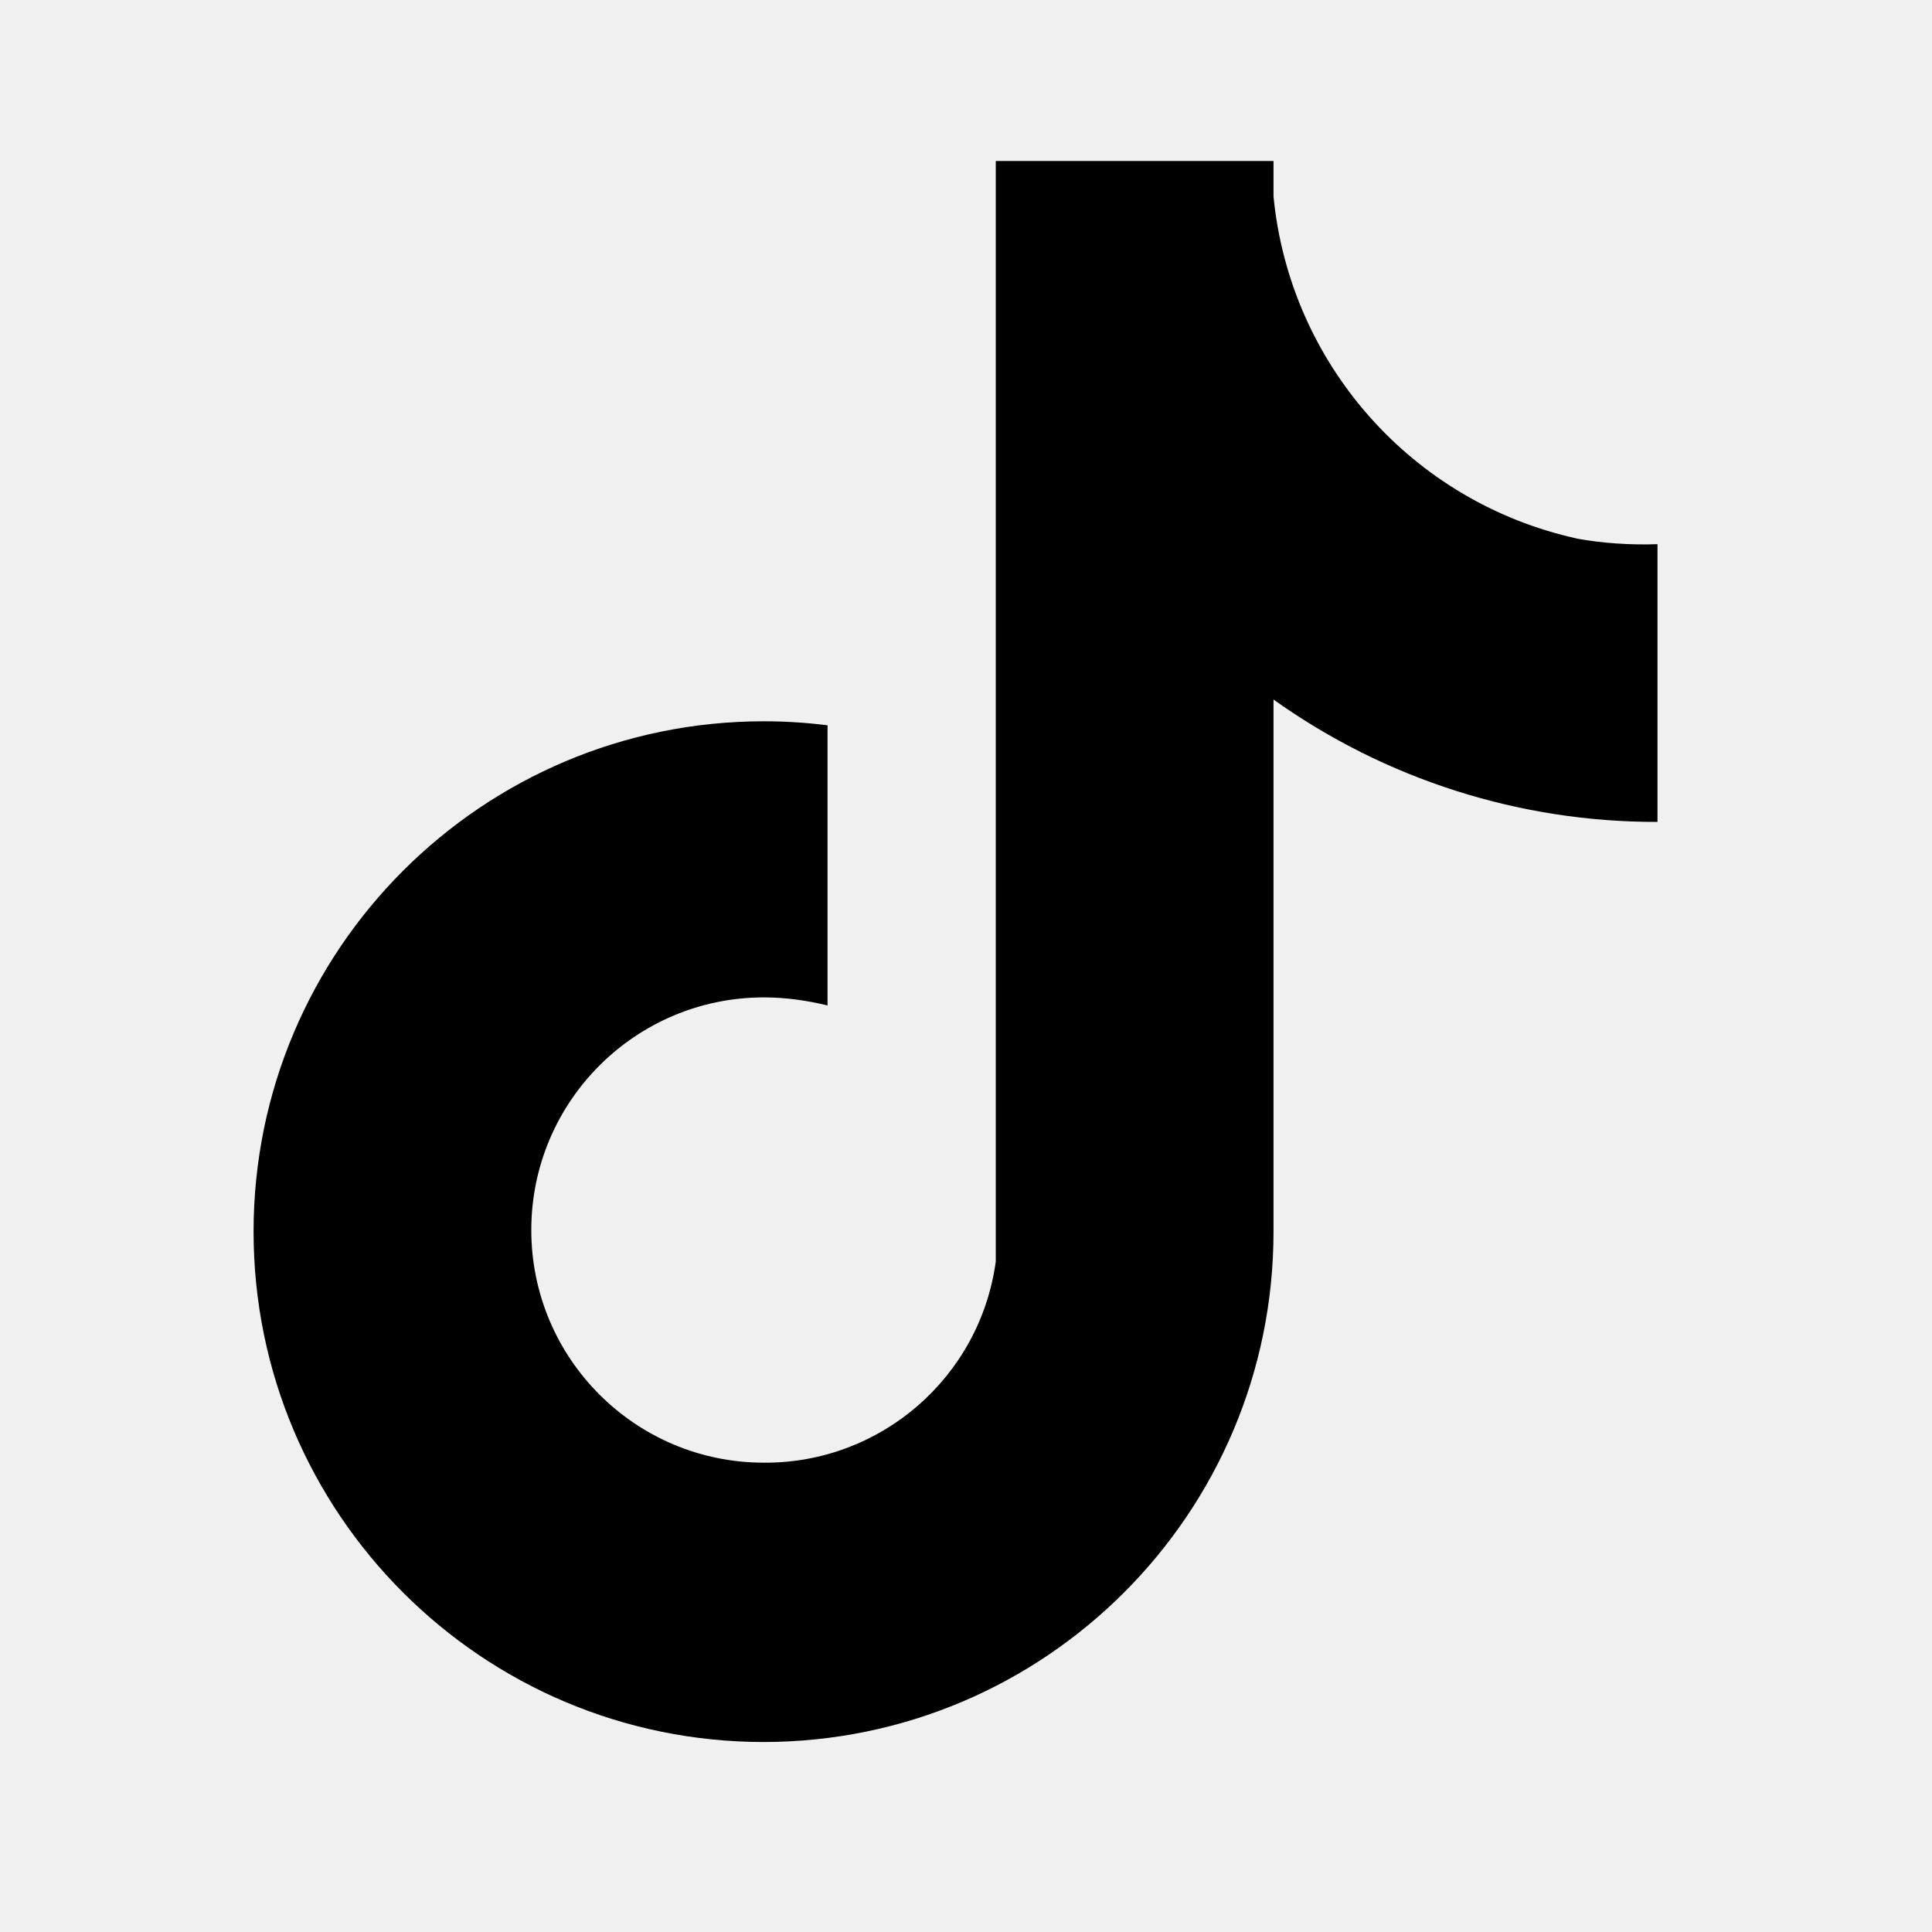
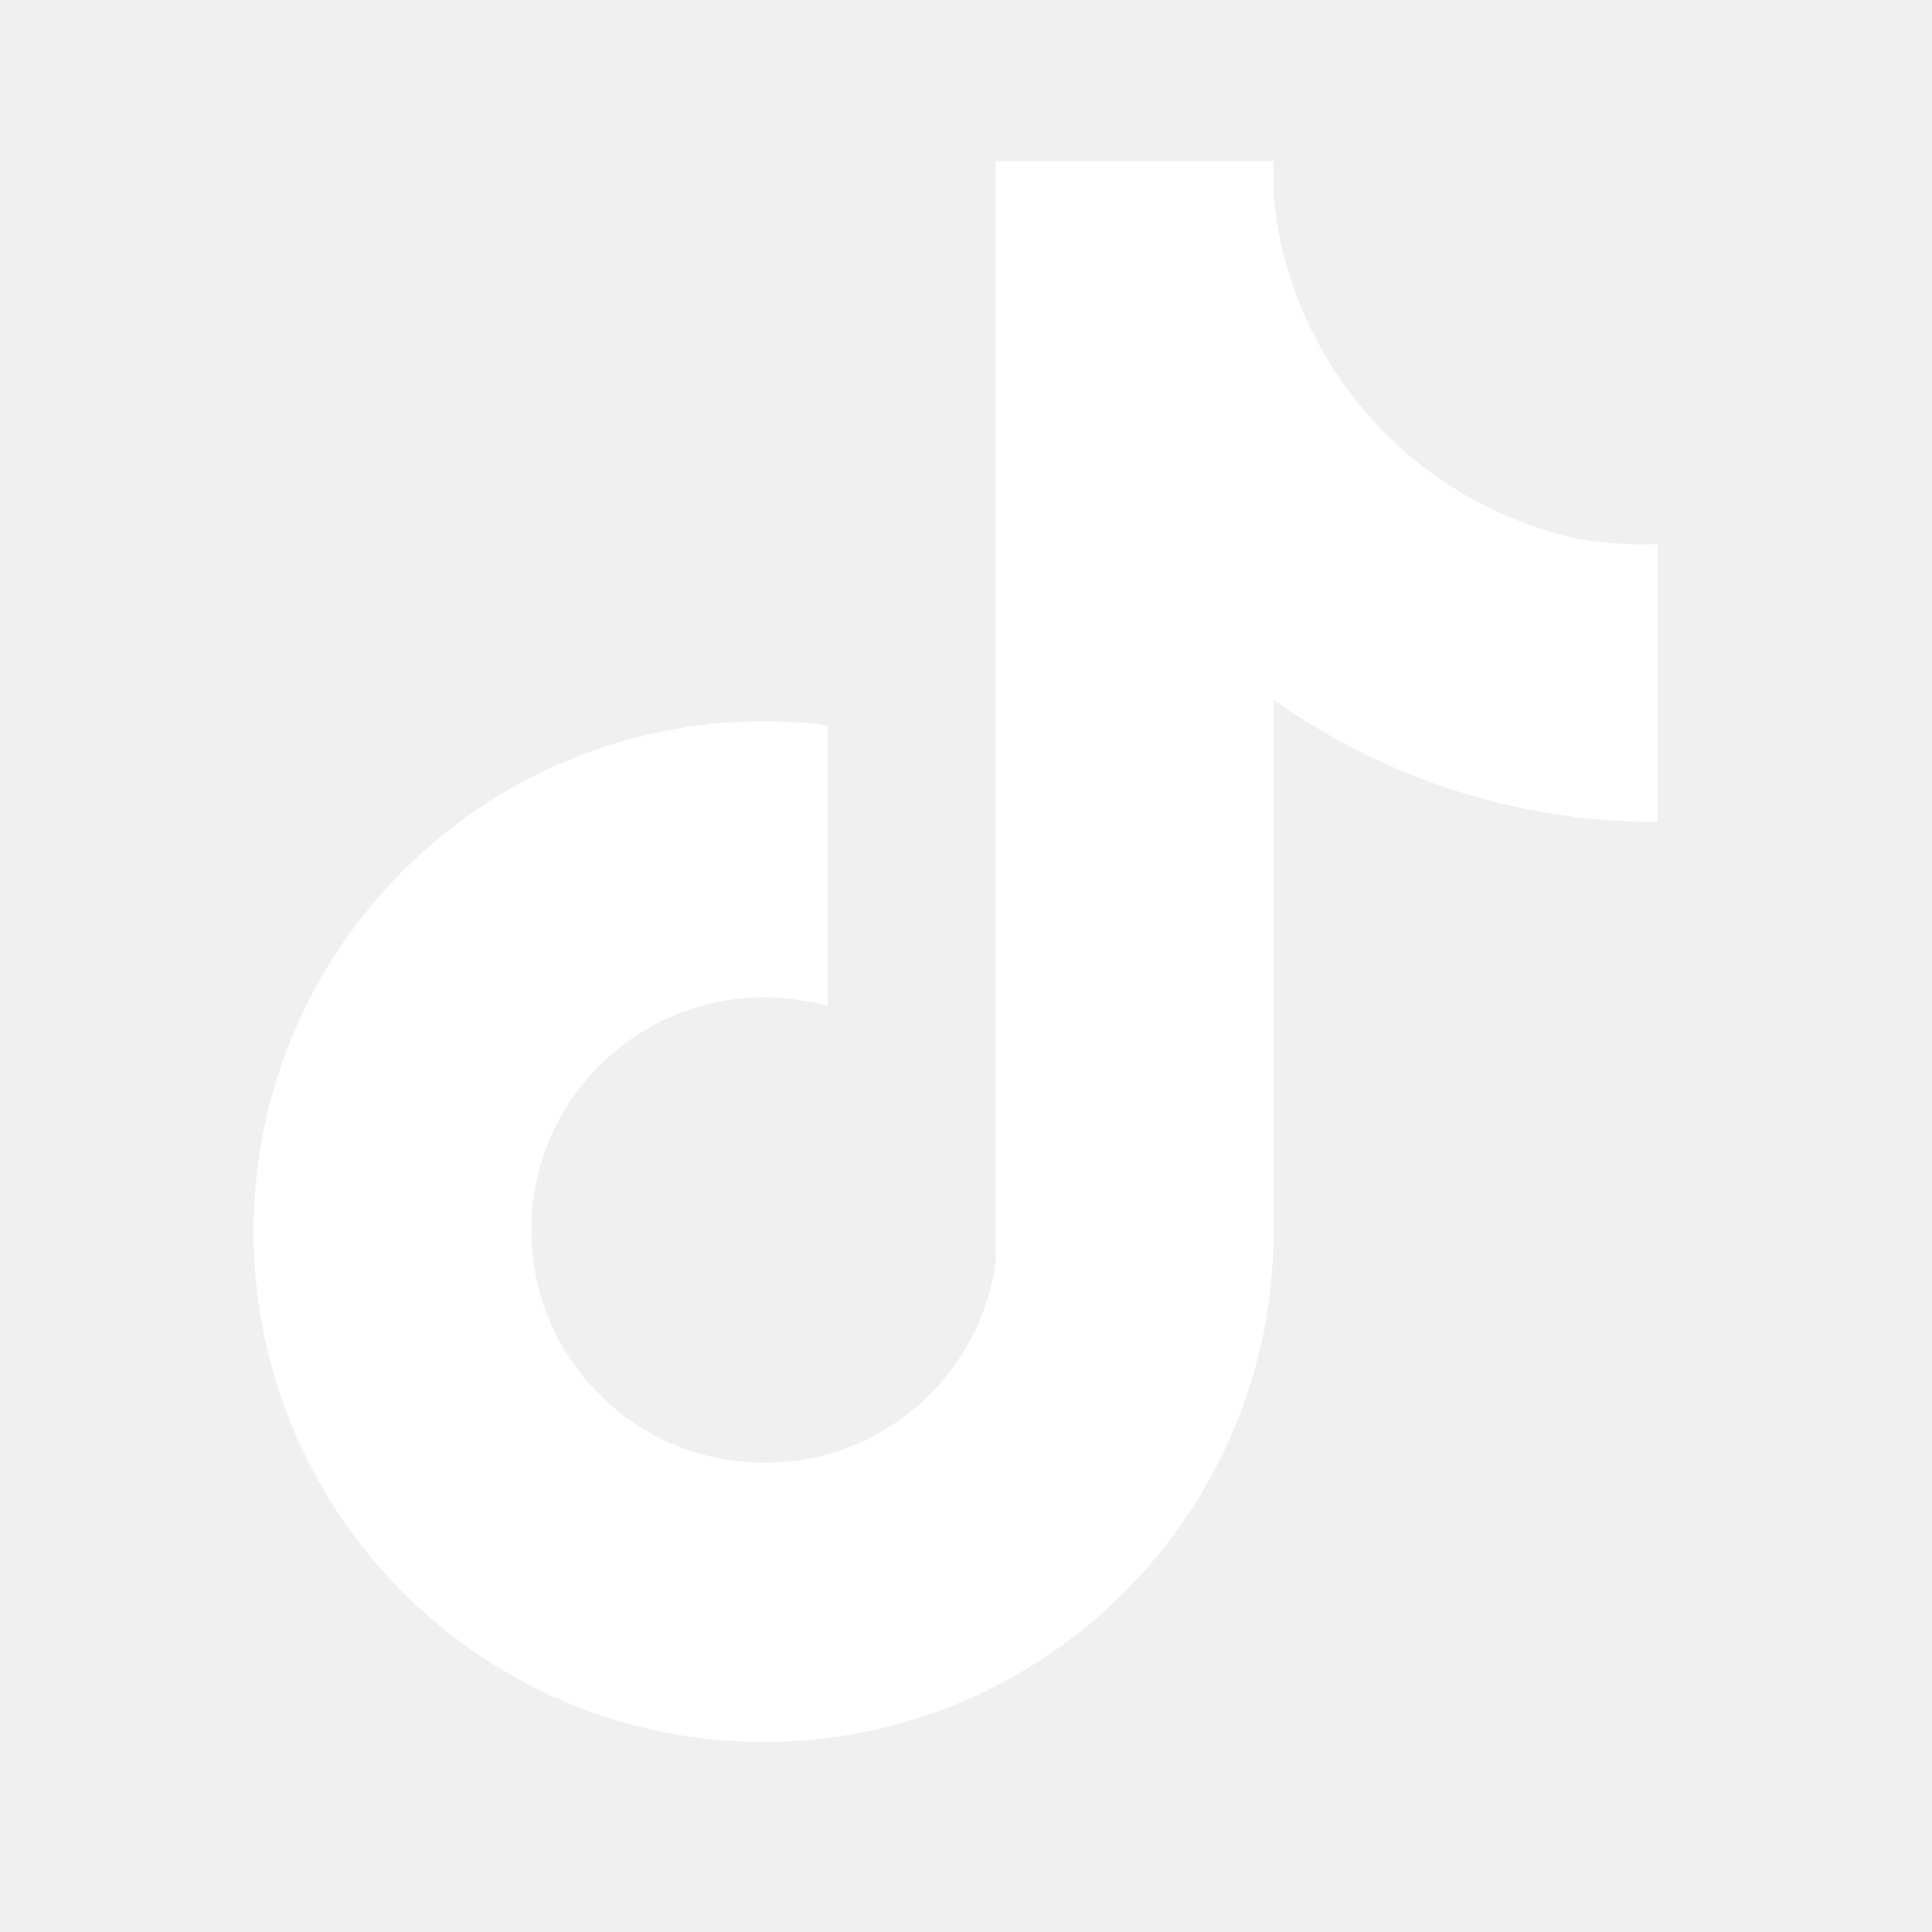
- <svg xmlns="http://www.w3.org/2000/svg" viewBox="0 0 24 24" fill="currentColor" aria-hidden="true">
-   <path d="M19.59 6.69a4.83 4.83 0 0 1-3.77-4.25V2h-3.45v13.67a2.89 2.89 0 0 1-2.88 2.5 2.89 2.89 0 0 1-2.89-2.89 2.89 2.89 0 0 1 2.89-2.89c.28 0 .54.04.79.1V9.01a6.27 6.27 0 0 0-.79-.05 6.34 6.34 0 0 0-6.34 6.34 6.34 6.34 0 0 0 6.34 6.34 6.34 6.34 0 0 0 6.33-6.34V8.69a8.18 8.18 0 0 0 4.77 1.52V6.76a4.85 4.85 0 0 1-1.01-.07z" />
+ <svg xmlns="http://www.w3.org/2000/svg" viewBox="0 0 24 24" aria-hidden="true">
+   <path fill="#FFFFFF" d="M19.59 6.69a4.83 4.83 0 0 1-3.77-4.25V2h-3.45v13.67a2.89 2.89 0 0 1-2.88 2.5 2.89 2.89 0 0 1-2.89-2.89 2.89 2.89 0 0 1 2.89-2.89c.28 0 .54.04.79.1V9.01a6.27 6.27 0 0 0-.79-.05 6.34 6.34 0 0 0-6.34 6.34 6.34 6.34 0 0 0 6.34 6.34 6.34 6.34 0 0 0 6.33-6.34V8.69a8.18 8.18 0 0 0 4.77 1.52V6.76a4.85 4.85 0 0 1-1.01-.07z" />
</svg>
